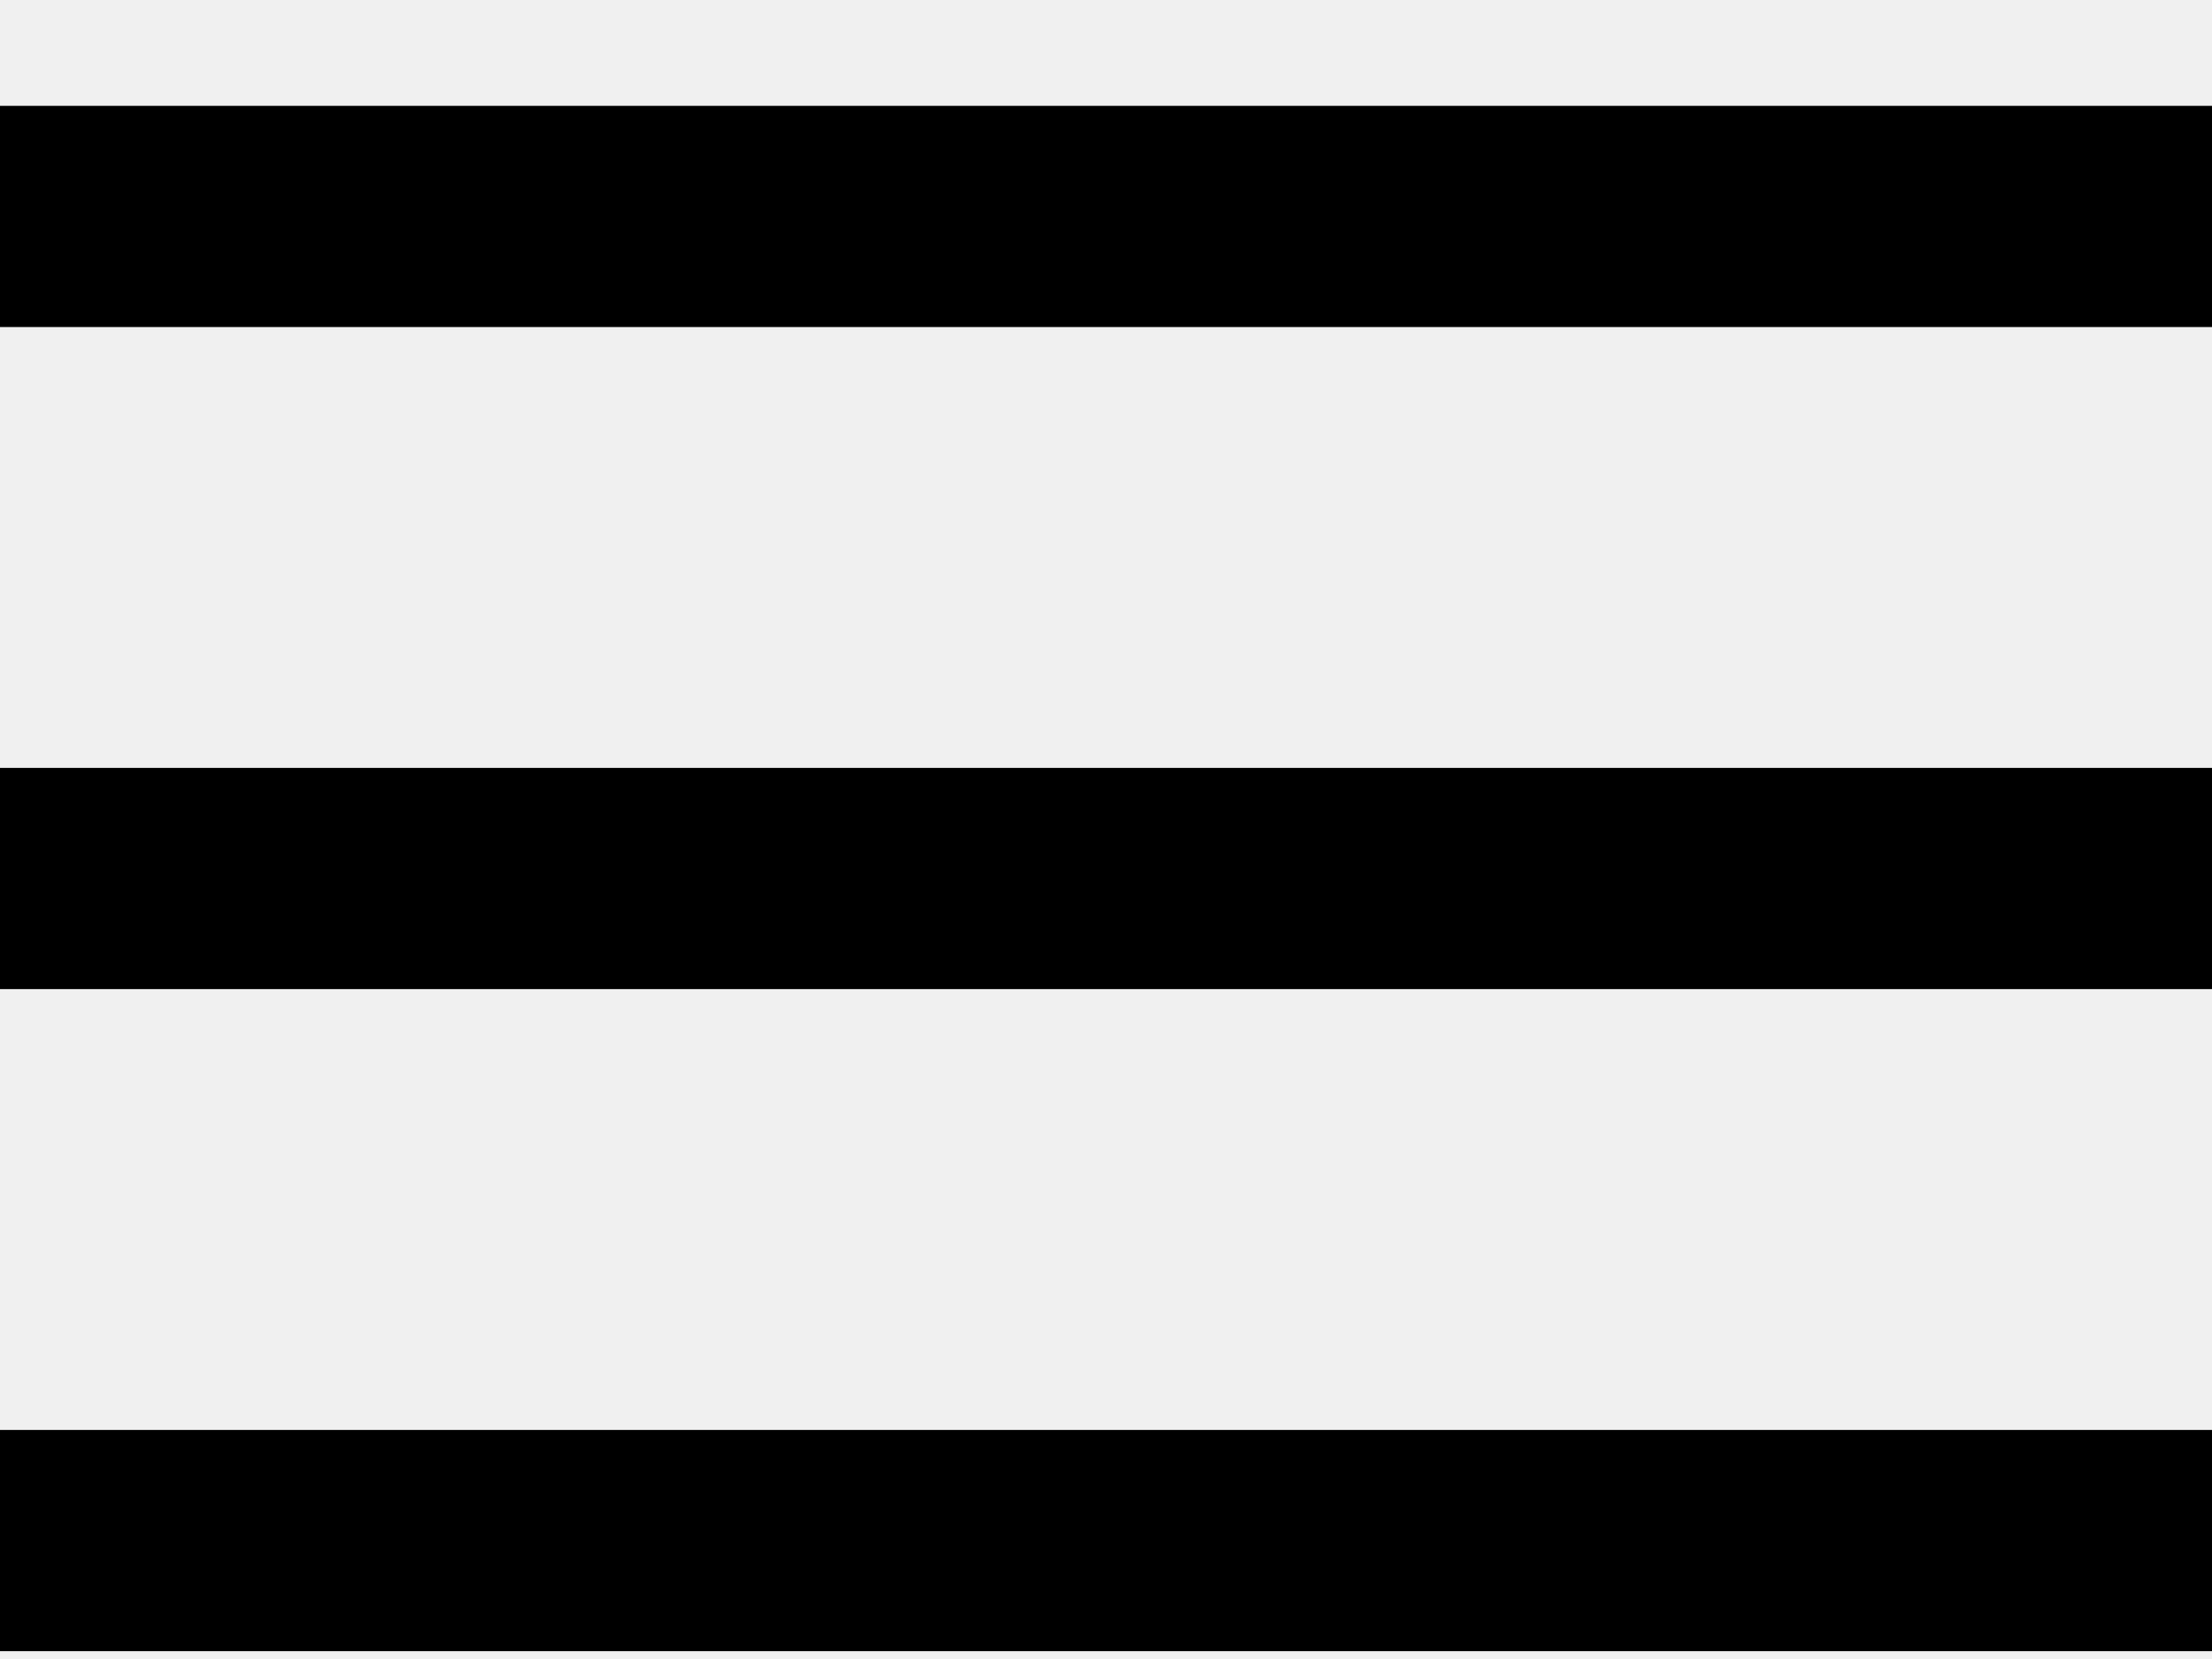
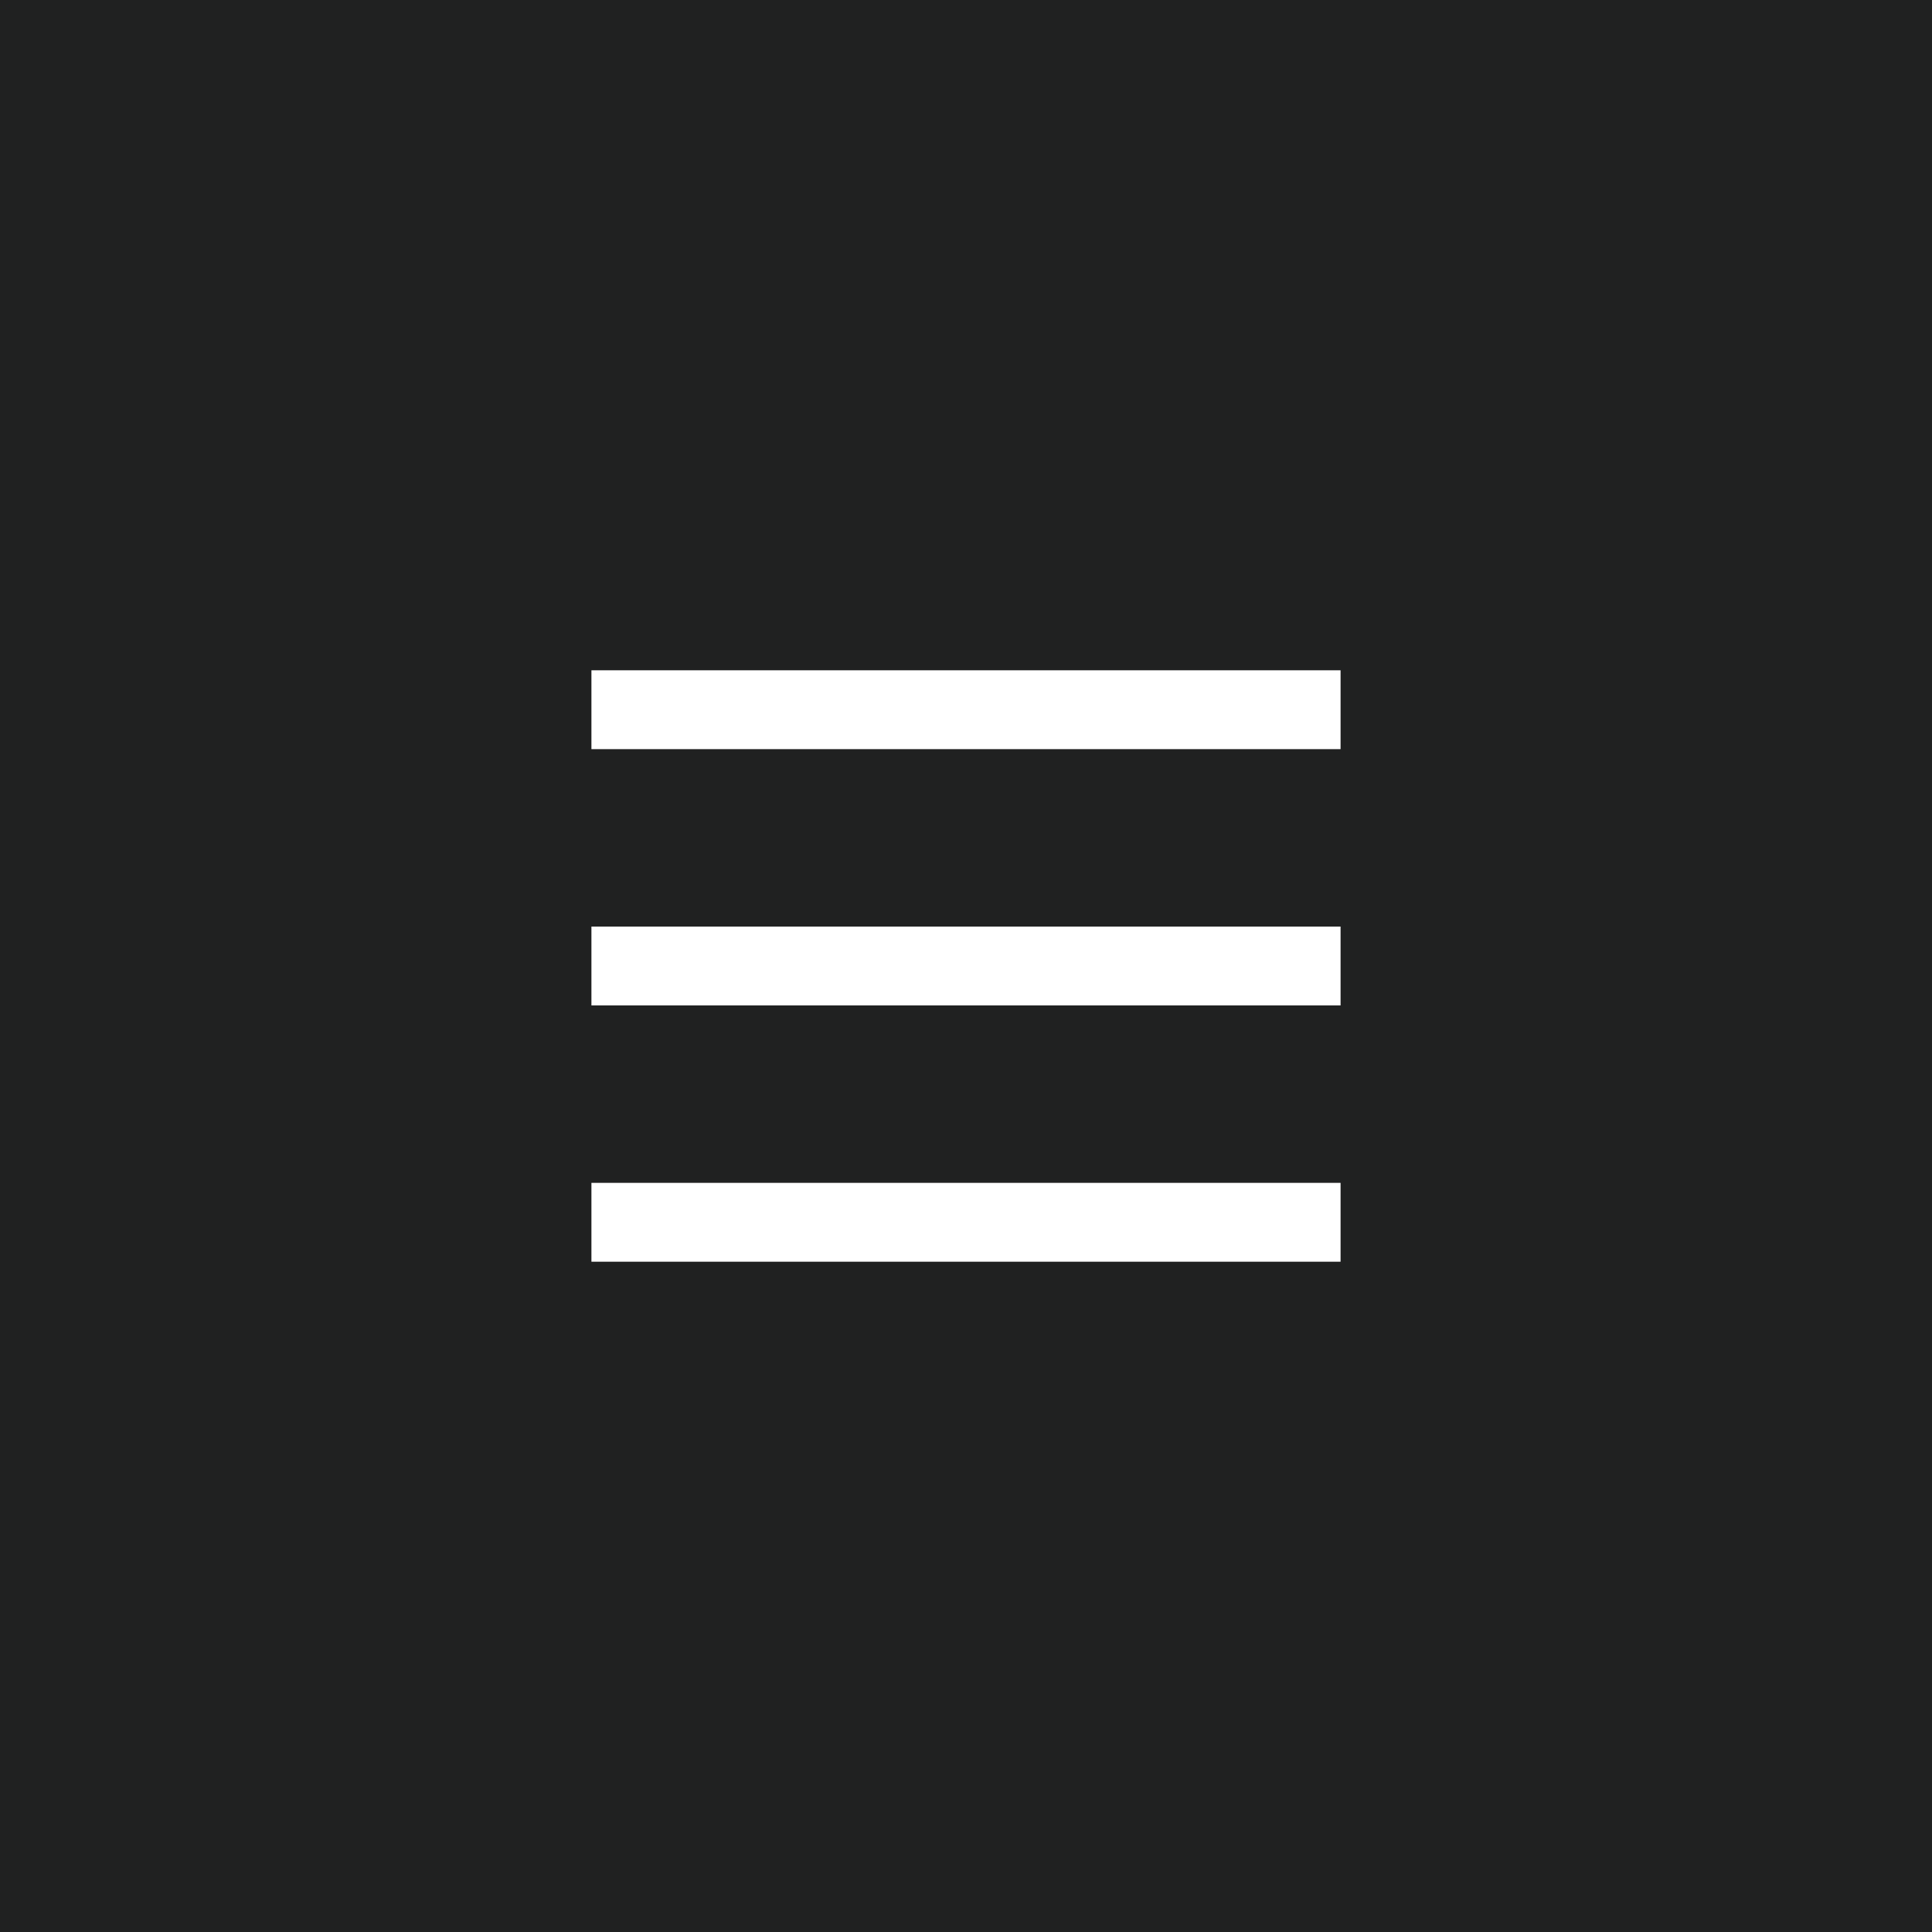
- <svg xmlns="http://www.w3.org/2000/svg" width="20" height="15" viewBox="0 0 20 15" fill="none">
-   <path d="M0 1.957H20" stroke="black" stroke-width="2" />
-   <path d="M0 7.943H20" stroke="black" stroke-width="2" />
-   <path d="M0 13.929H20" stroke="black" stroke-width="2" />
+ <svg xmlns="http://www.w3.org/2000/svg" width="49" height="49" viewBox="0 0 49 49" fill="none">
+   <rect width="49" height="49" transform="matrix(-1 0 0 1 49 0)" fill="#202121" />
+   <path d="M15 18H34" stroke="white" stroke-width="2" />
+   <path d="M15 24.5H34" stroke="white" stroke-width="2" />
+   <path d="M15 31H34" stroke="white" stroke-width="2" />
</svg>
